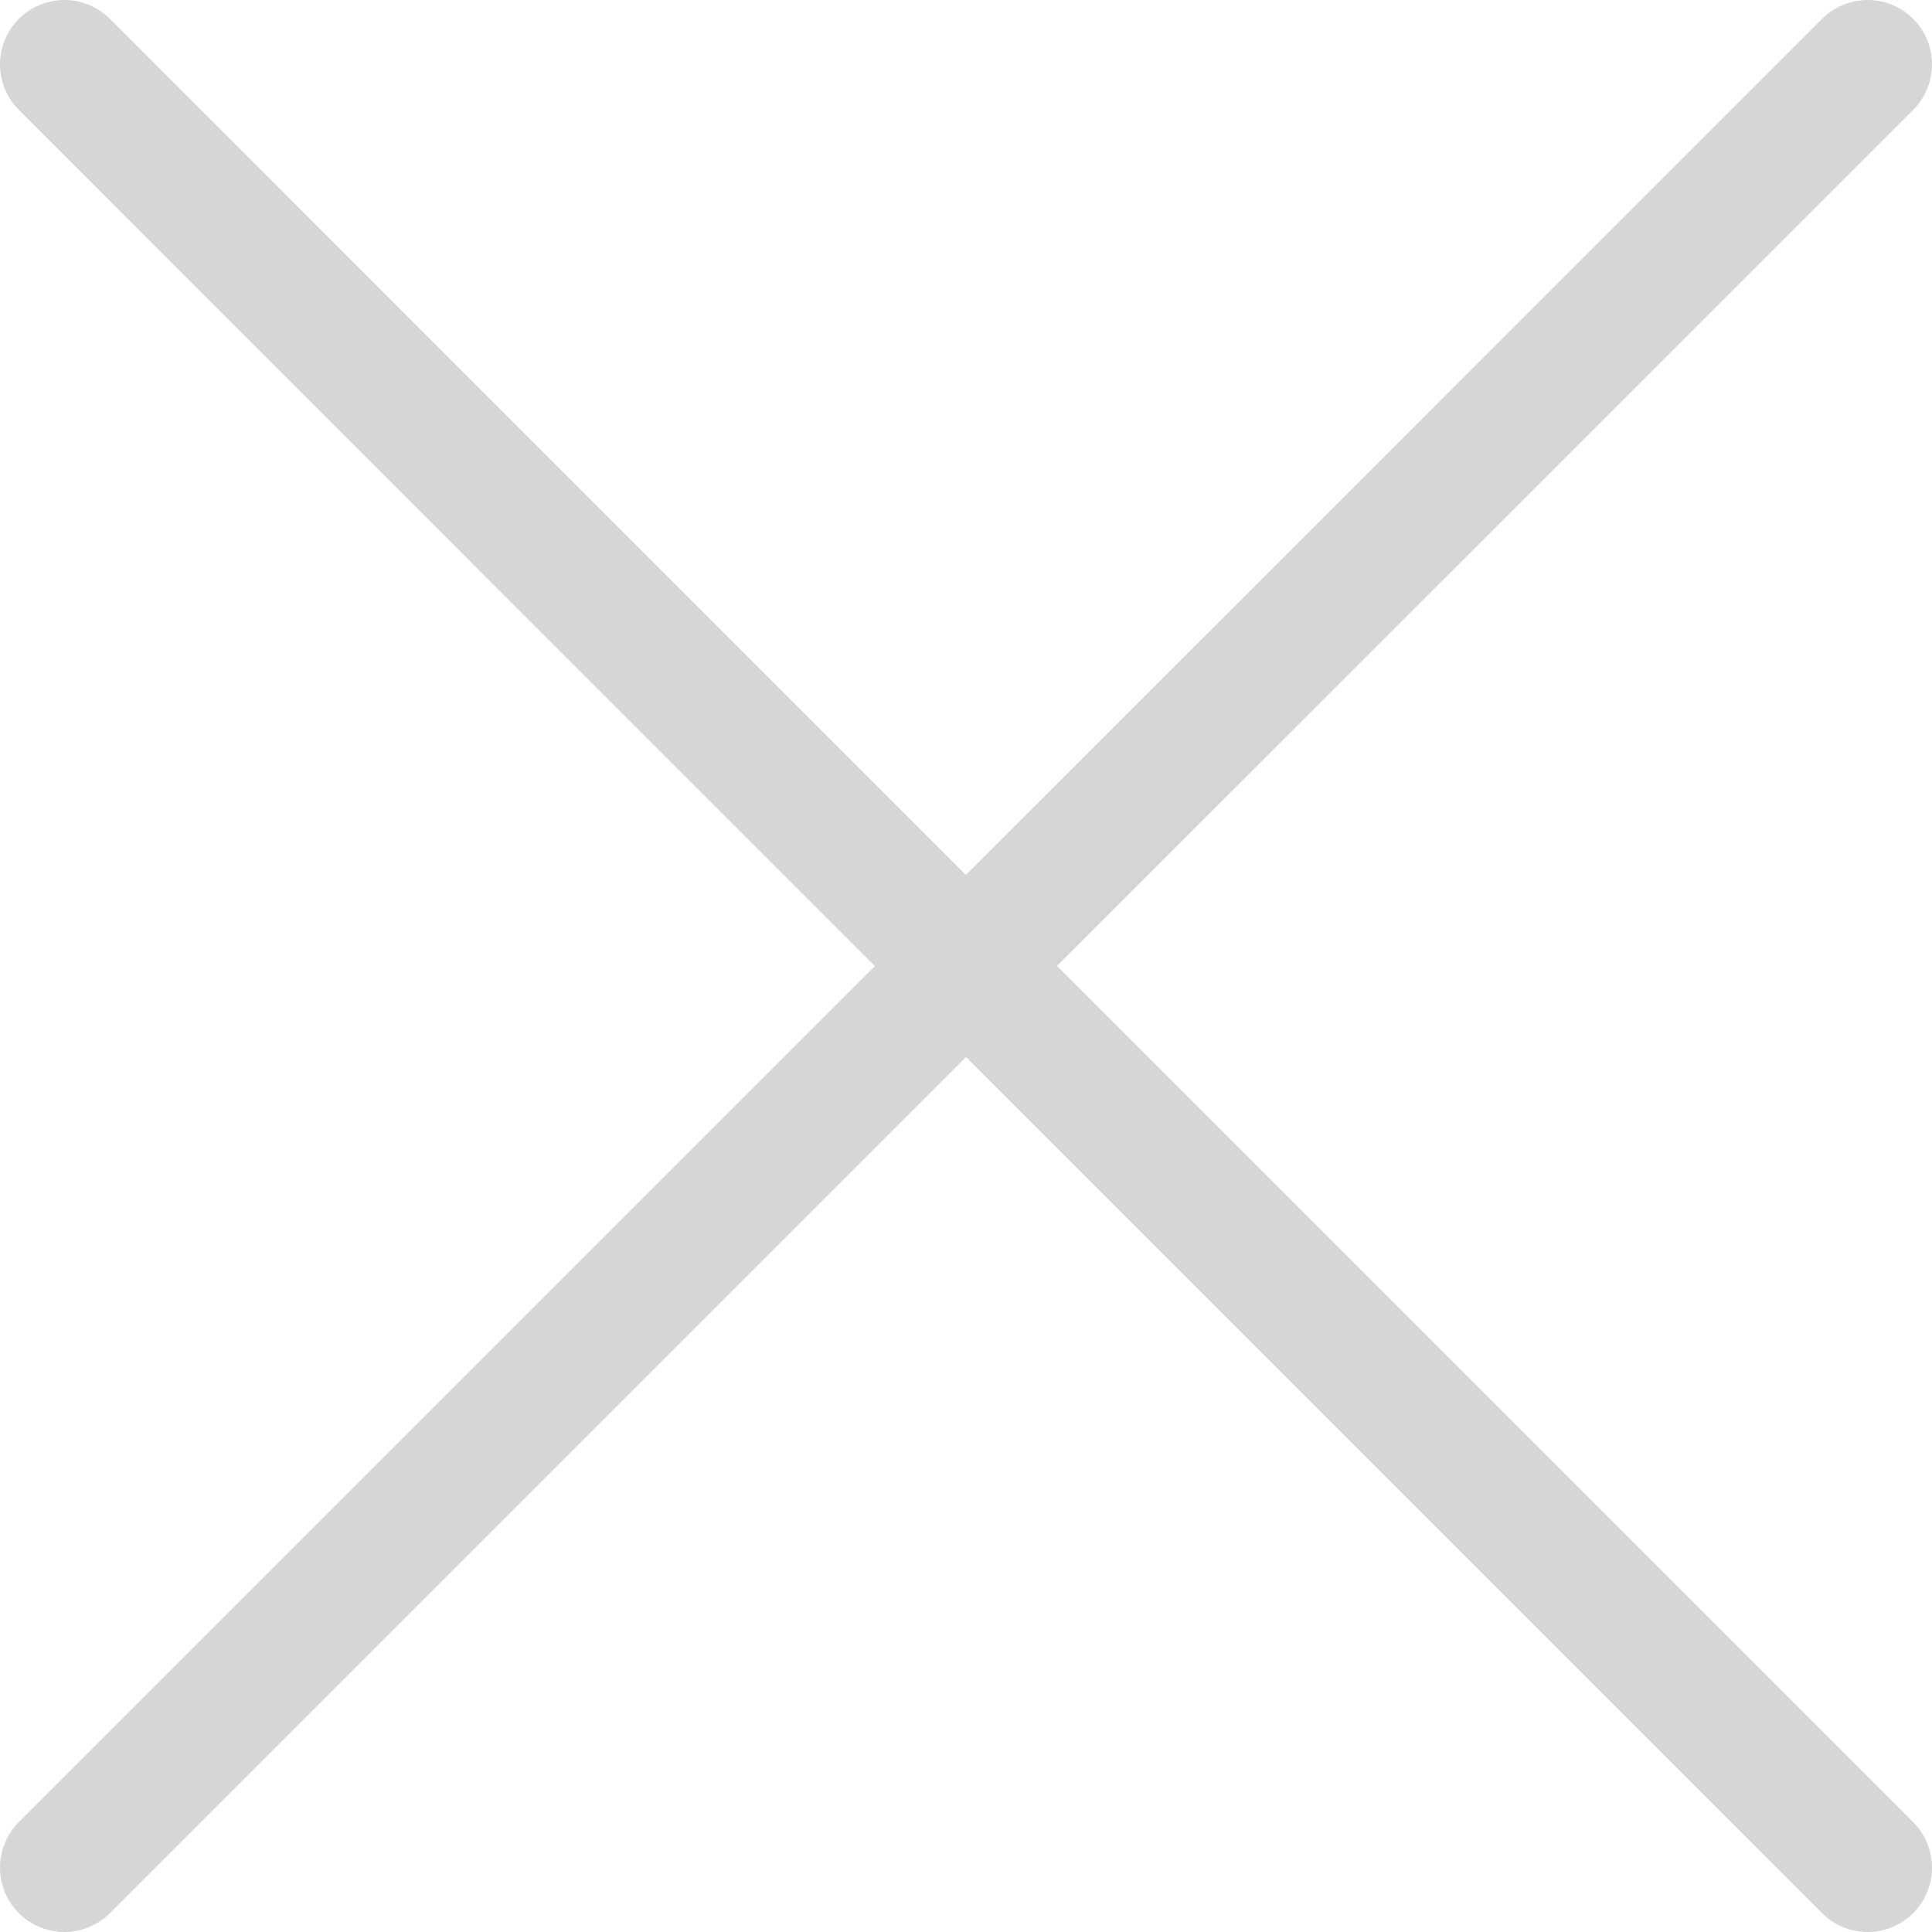
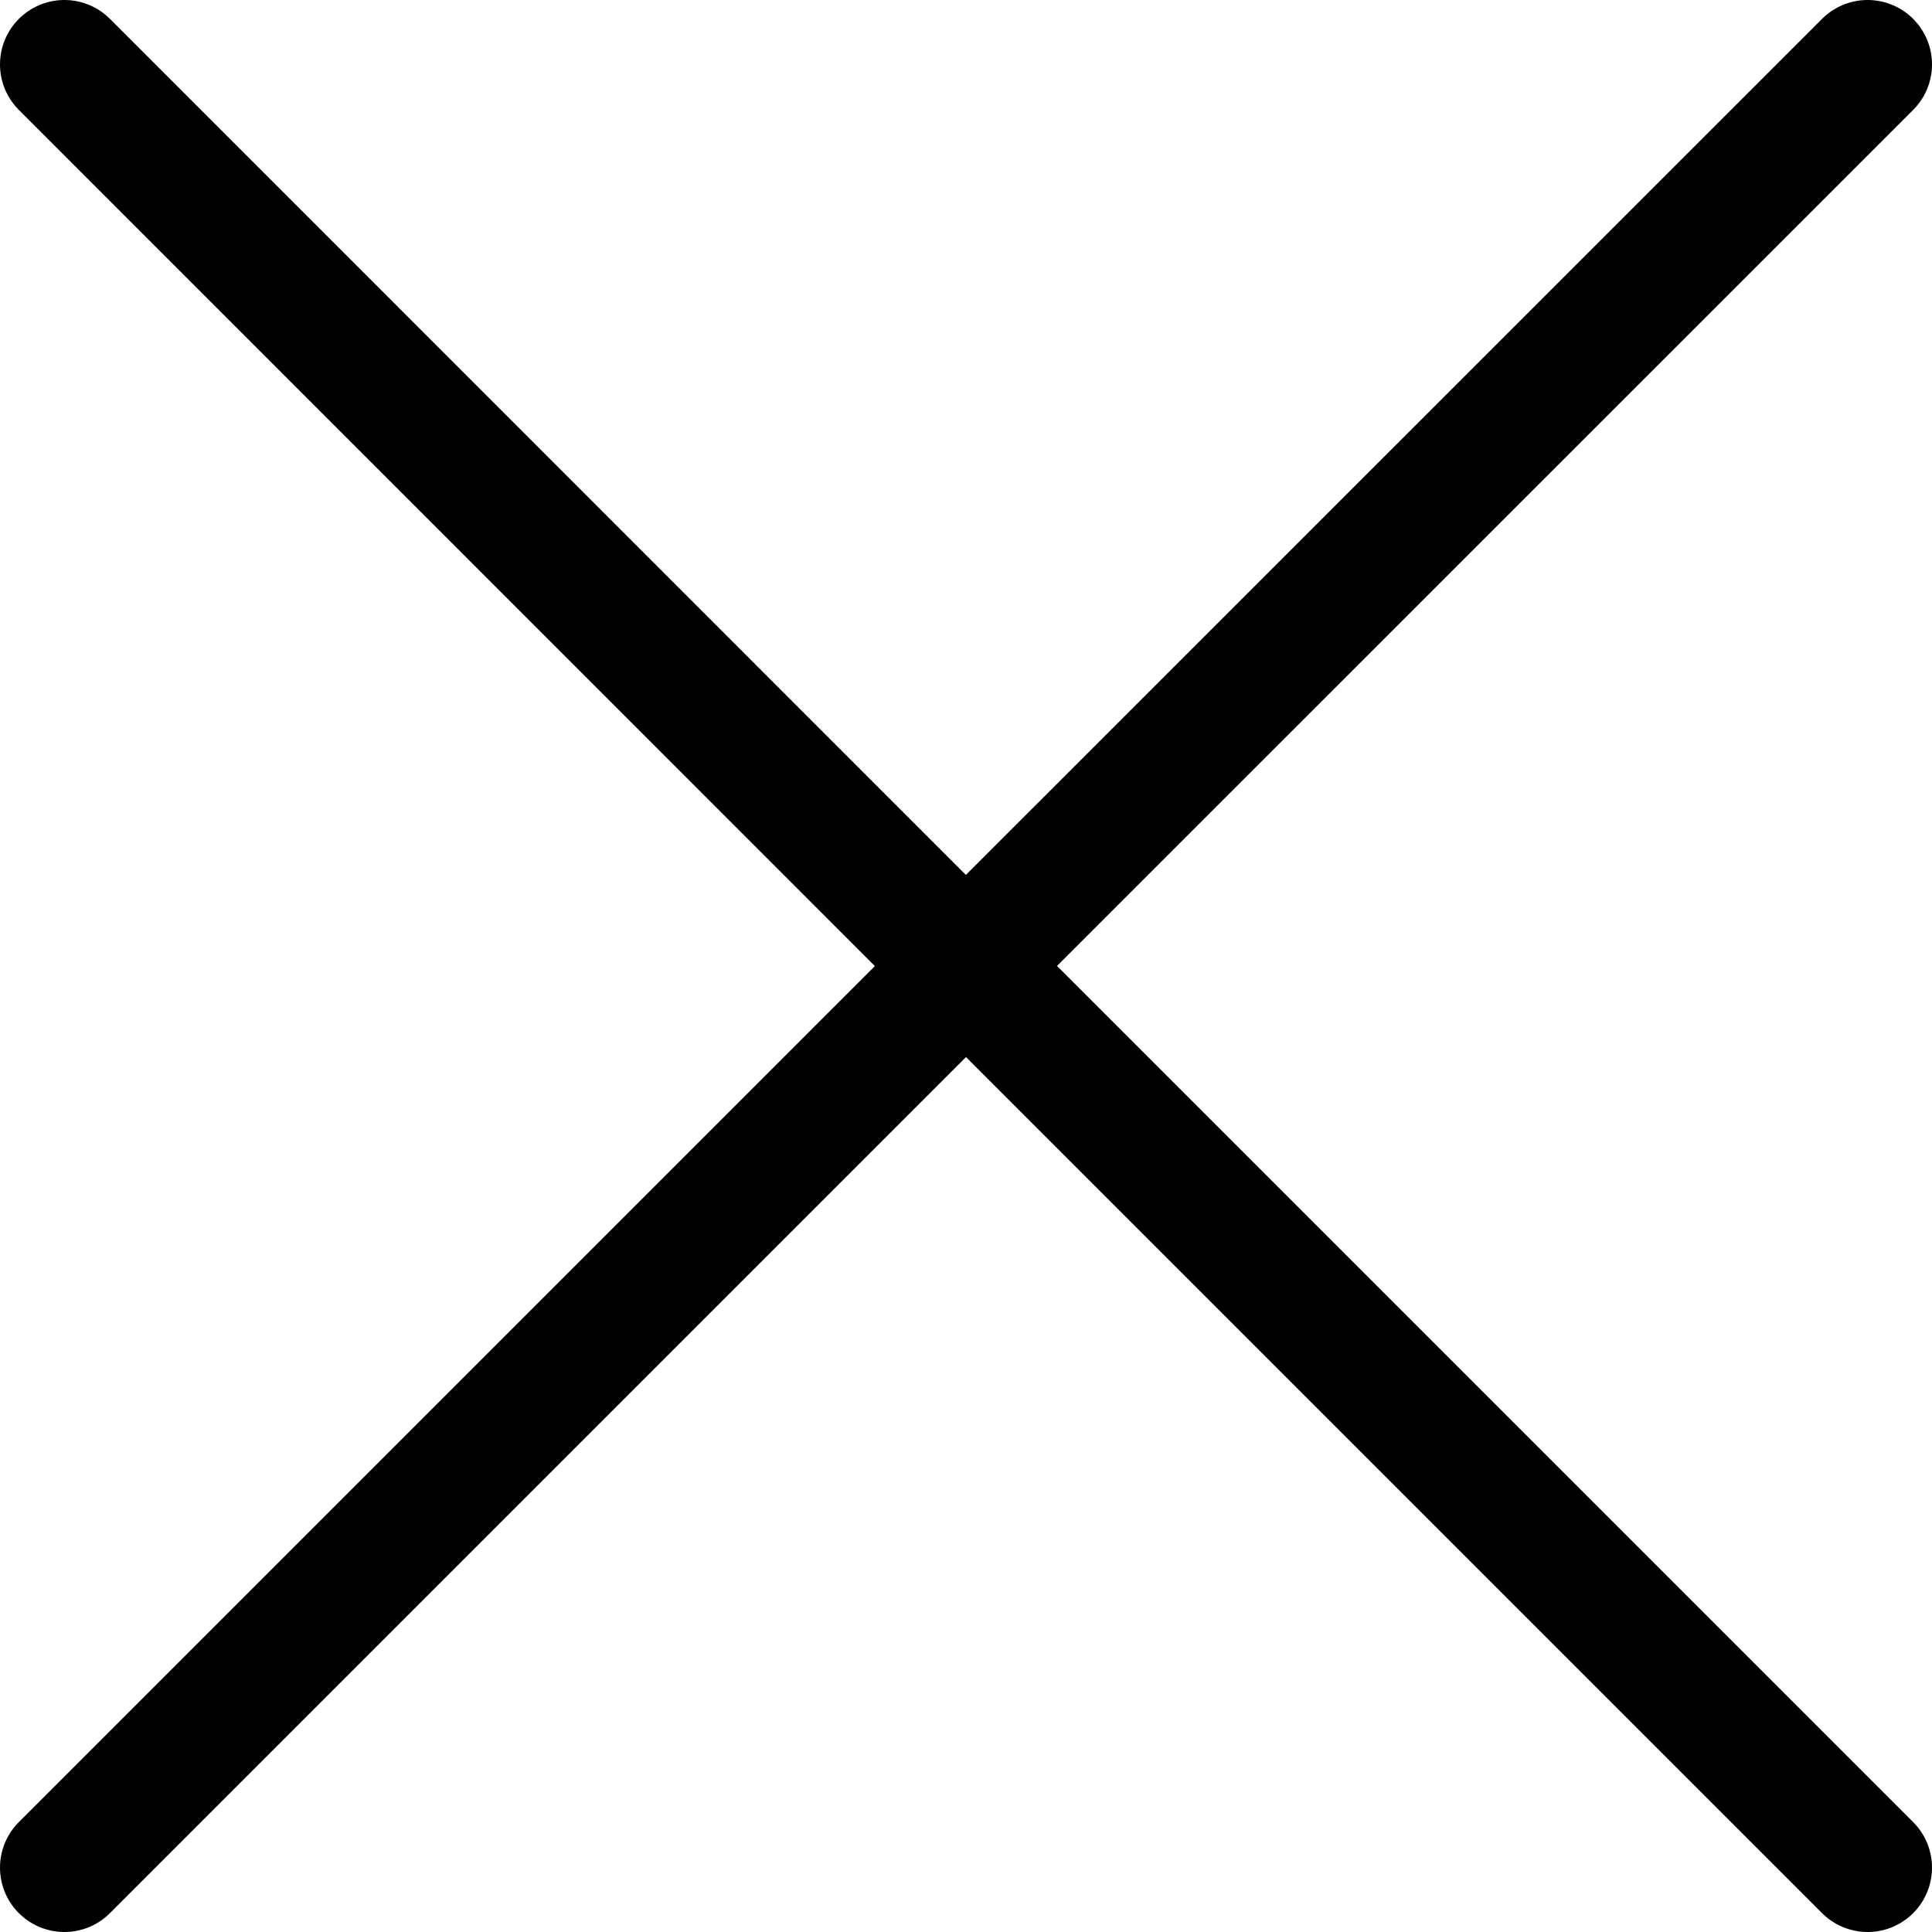
<svg xmlns="http://www.w3.org/2000/svg" width="15" height="15" viewBox="0 0 15 15" fill="none">
-   <path d="M0.5 14.5L7.5 7.5L14.5 14.5M14.5 0.5L7.499 7.5L0.5 0.5" stroke="#D6D6D6" stroke-linecap="round" stroke-linejoin="round" />
+   <path d="M0.5 14.5L7.5 7.5L14.5 14.5M14.5 0.5L7.499 7.5L0.5 0.5" stroke="currentColor" stroke-linecap="round" stroke-linejoin="round" />
</svg>
